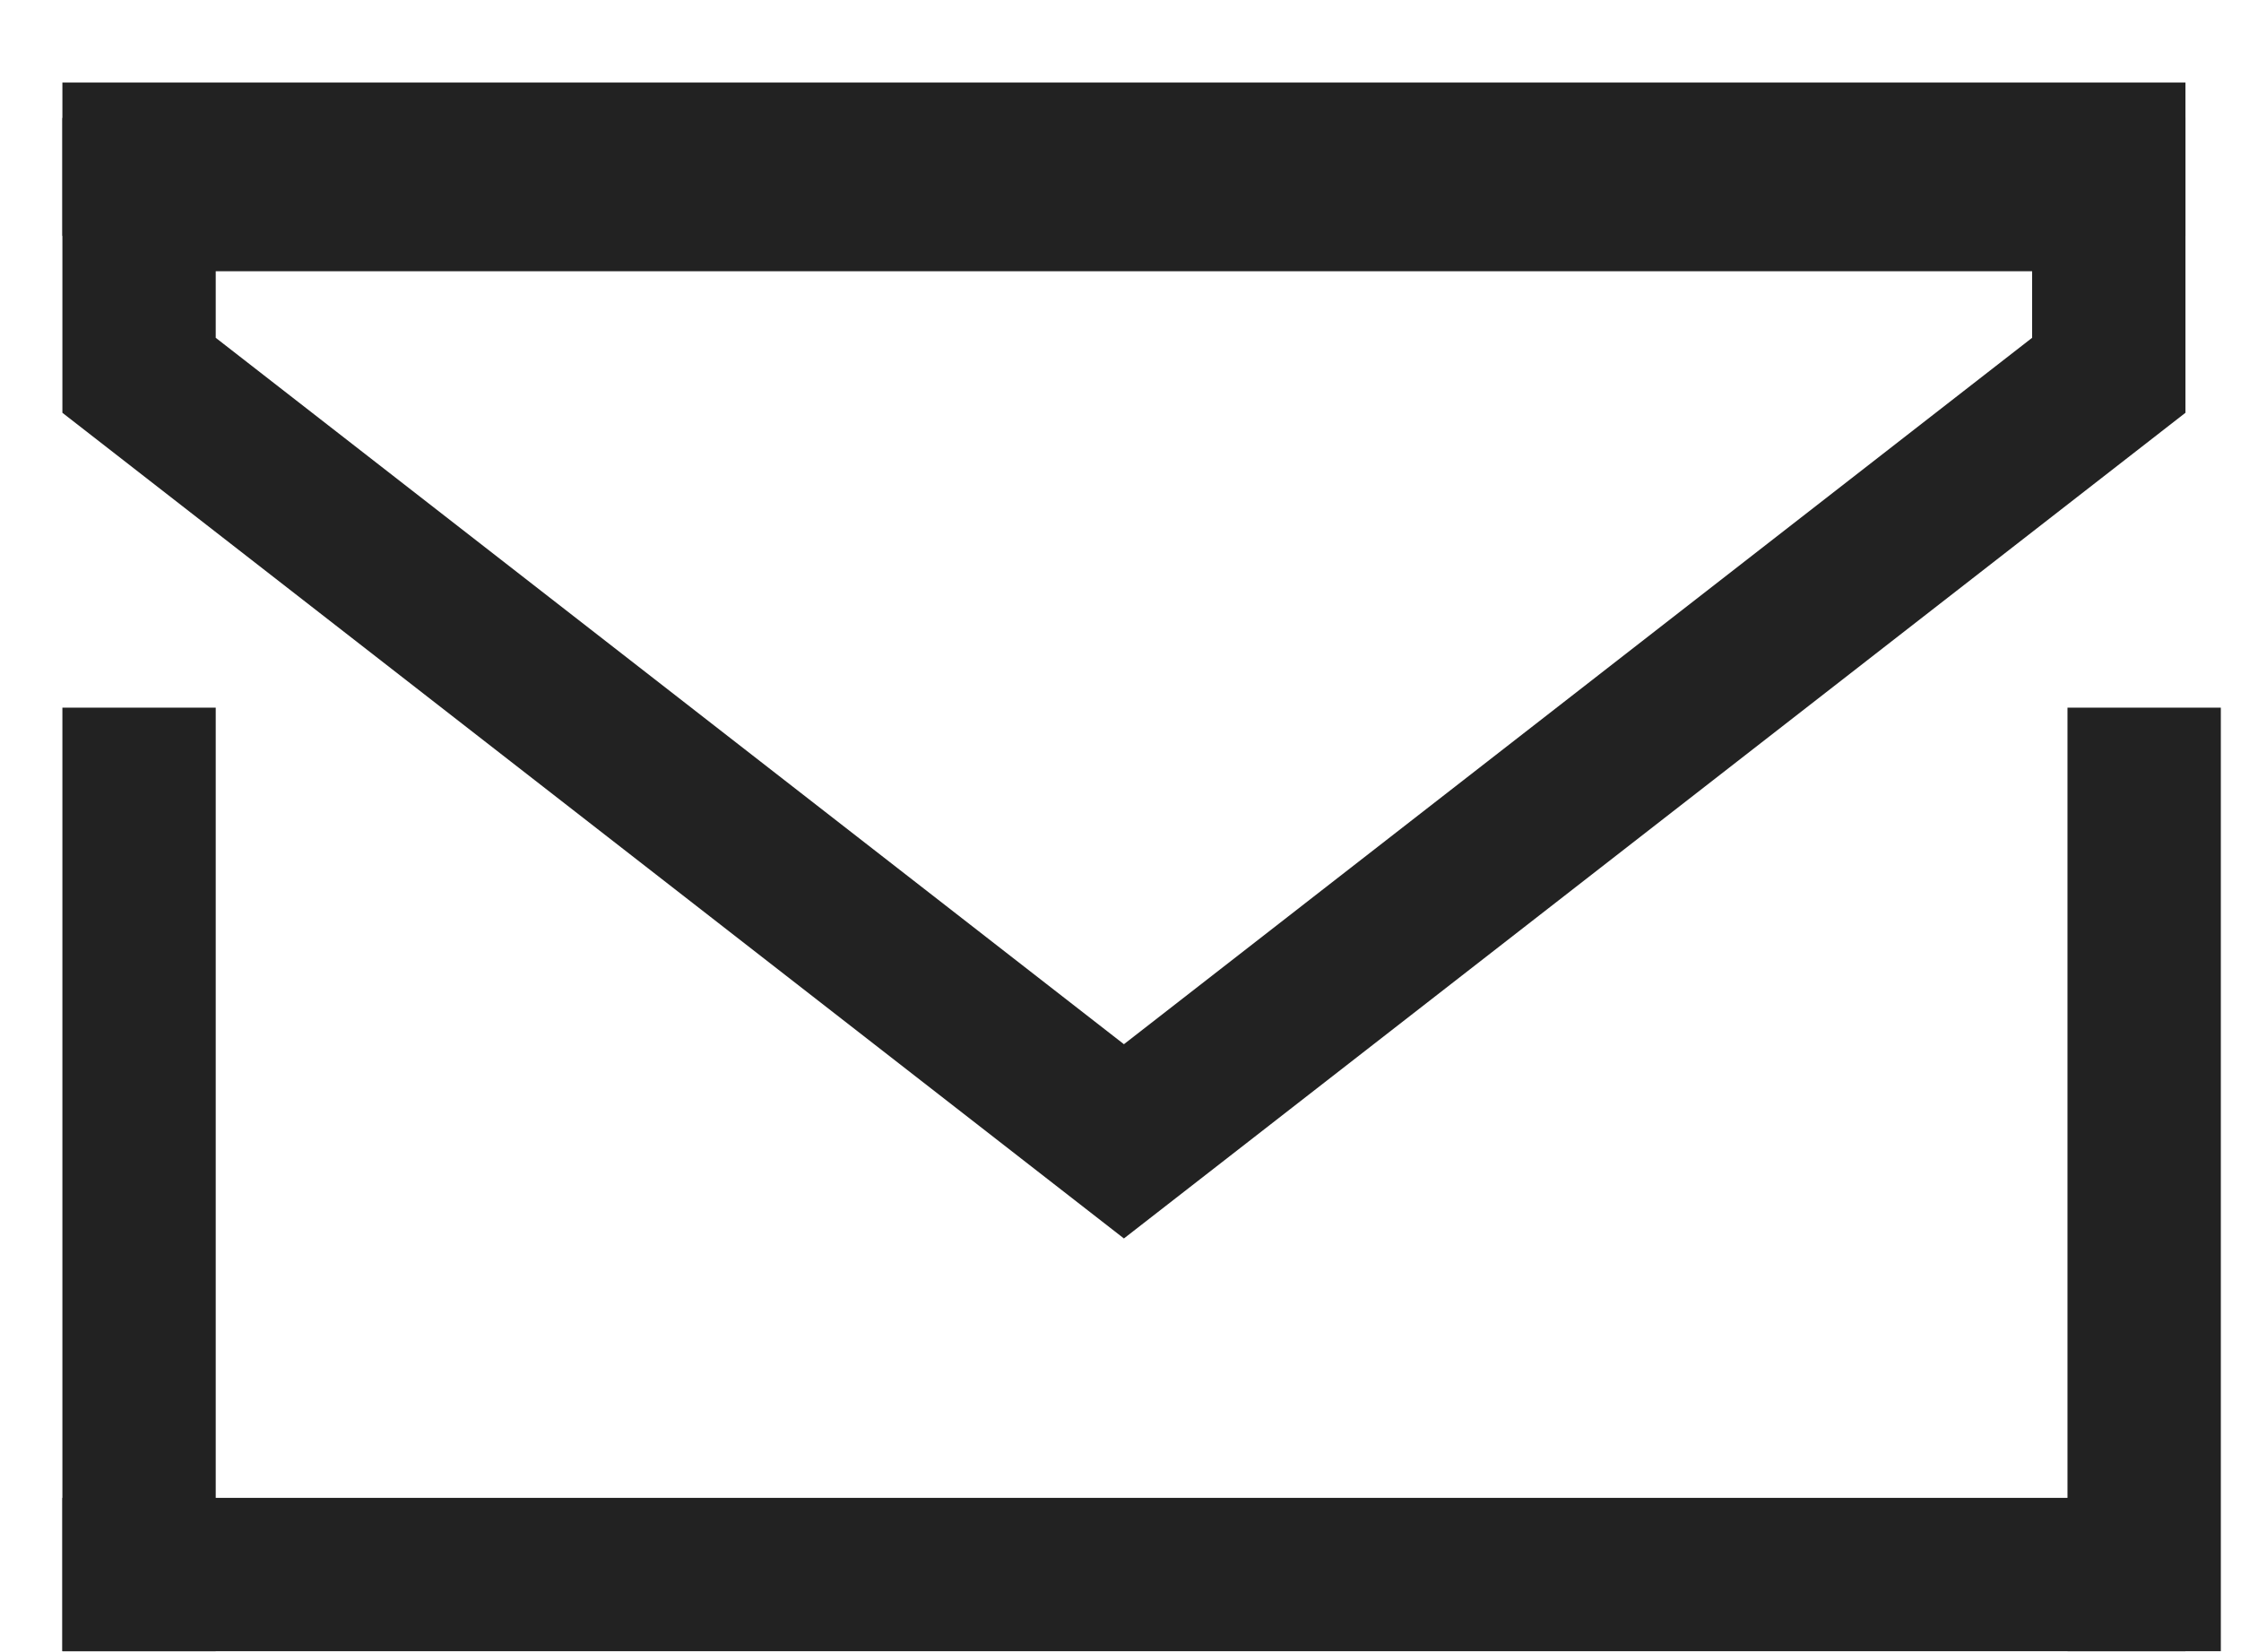
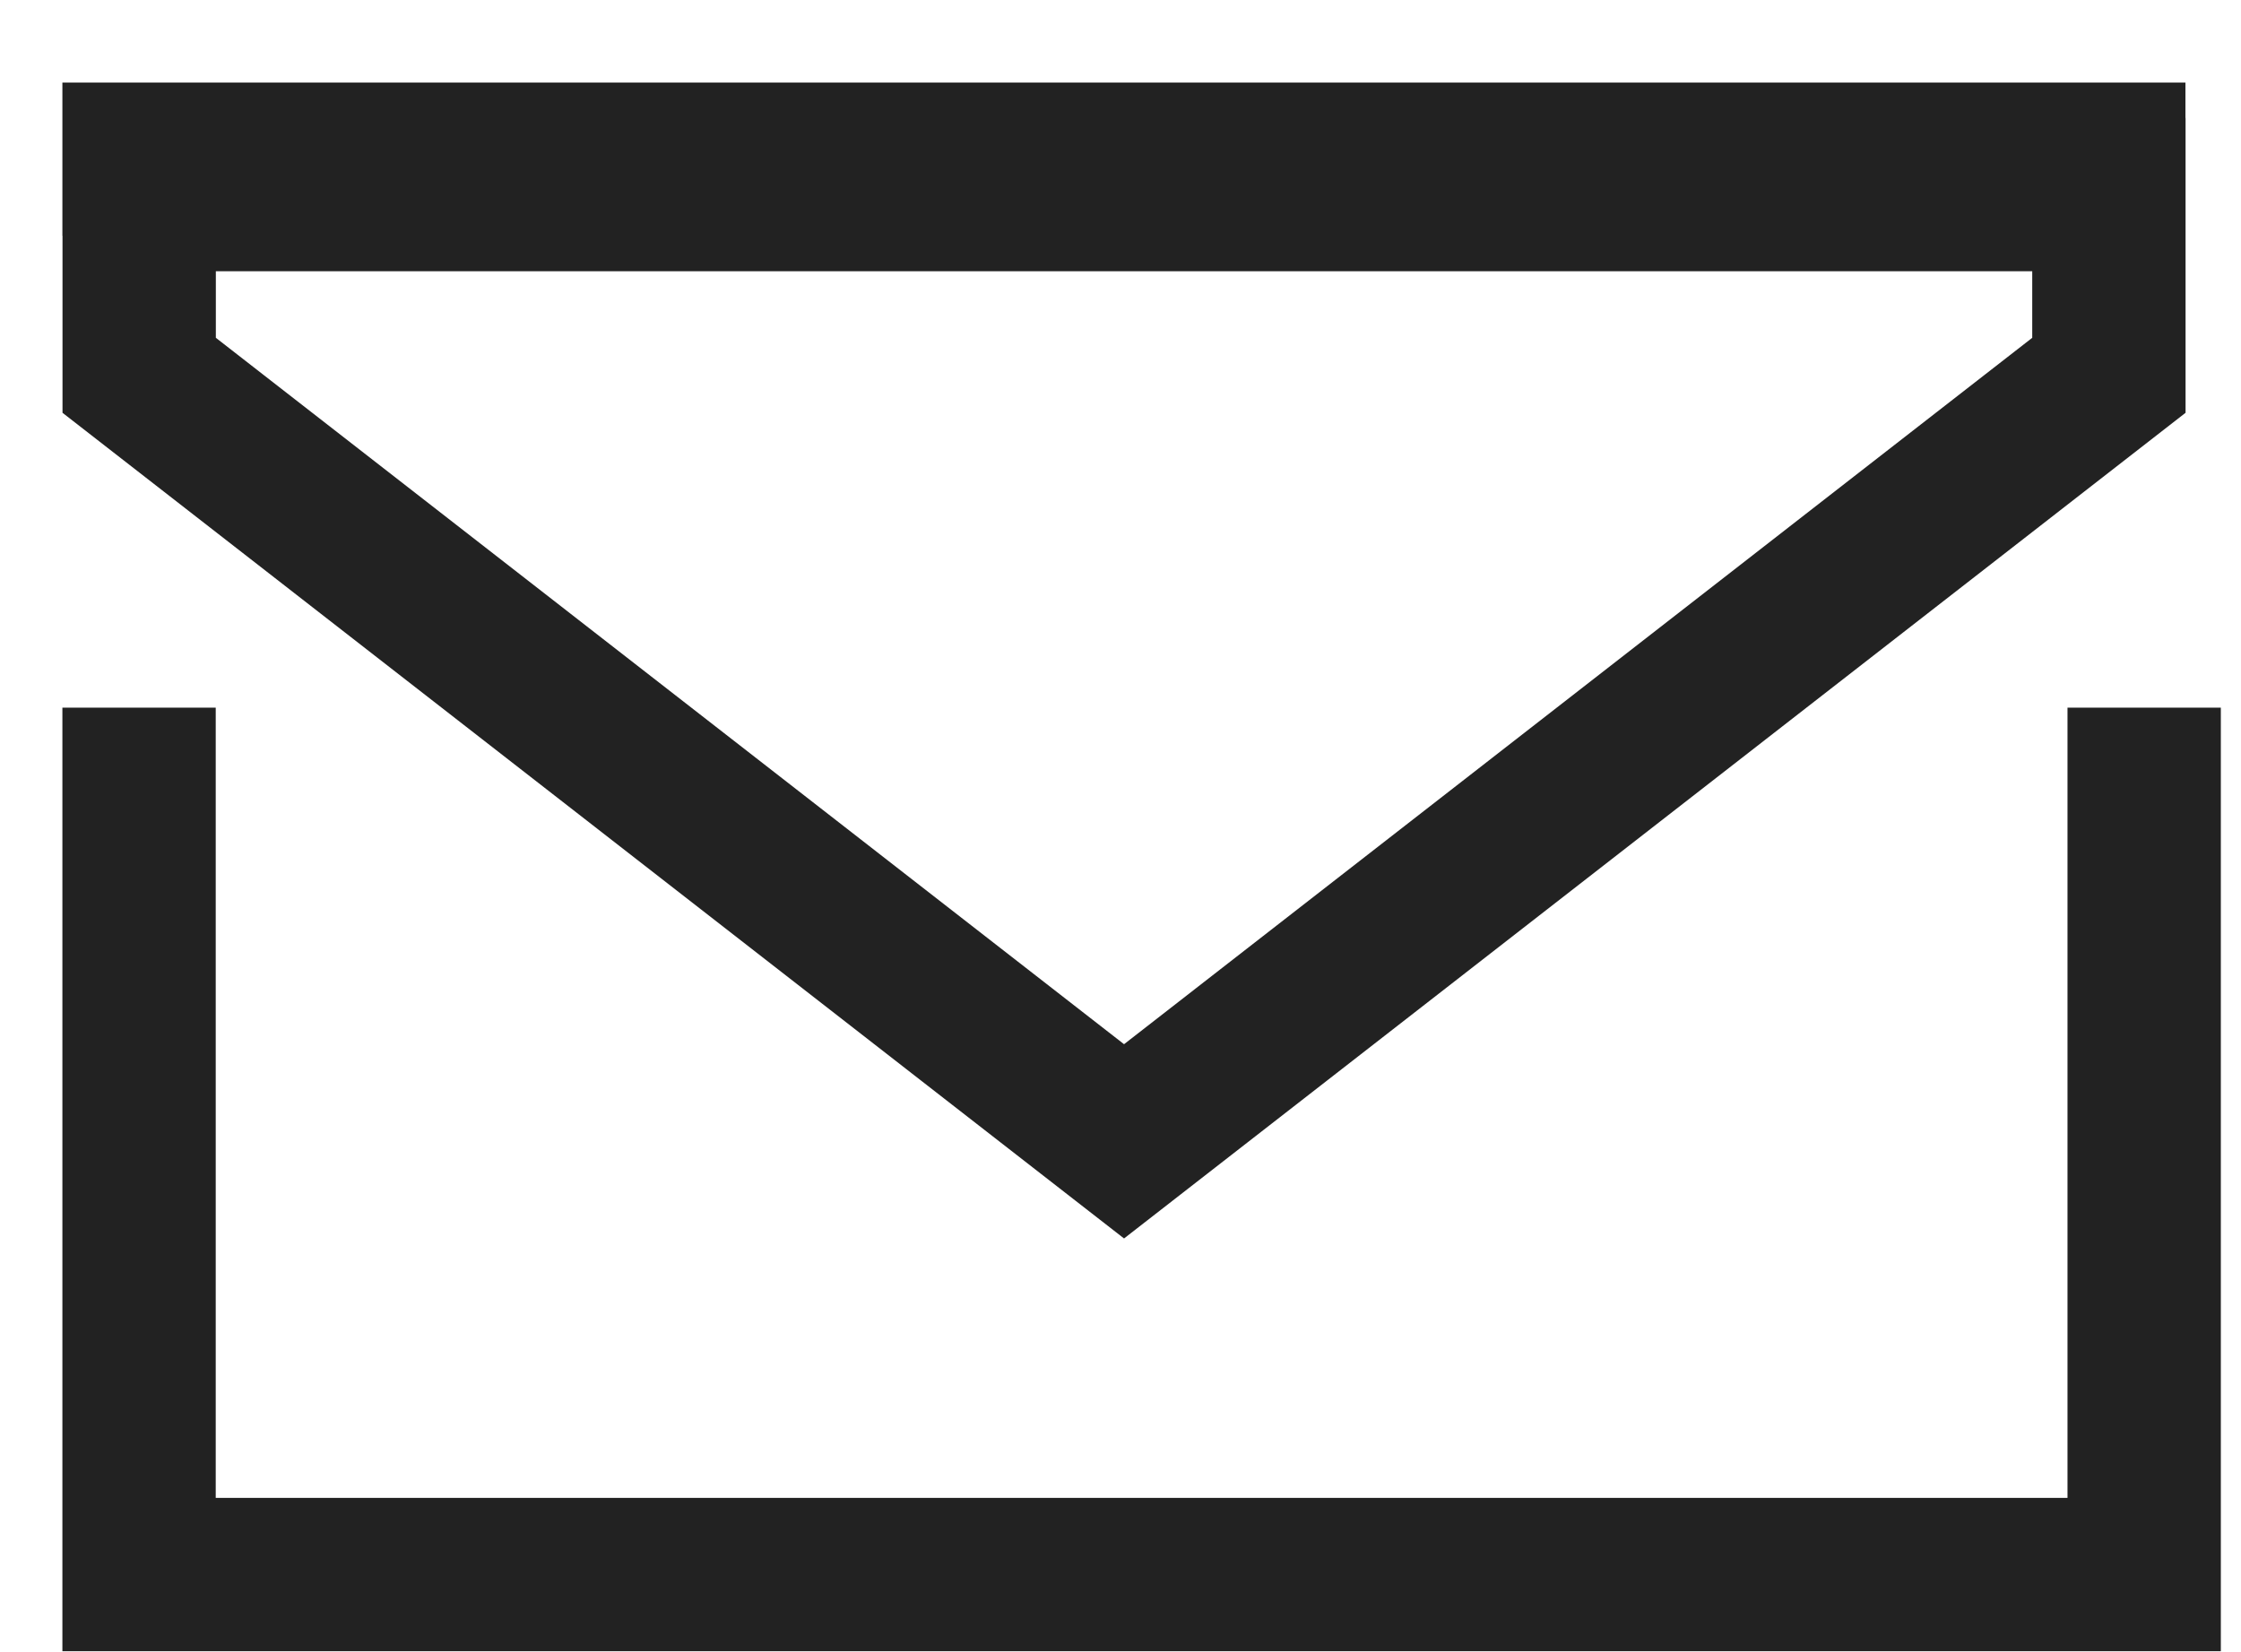
- <svg xmlns="http://www.w3.org/2000/svg" width="19" height="14" viewBox="0 0 19 14" fill="none">
-   <line x1="1.179" y1="6" x2="1.179" y2="14" stroke="#222222" stroke-width="1.3" />
-   <line x1="18.179" y1="6" x2="18.179" y2="14" stroke="#222222" stroke-width="1.3" />
-   <line x1="0.529" y1="13.35" x2="18.529" y2="13.35" stroke="#222222" stroke-width="1.3" />
-   <line x1="0.529" y1="1.35" x2="18.529" y2="1.35" stroke="#222222" stroke-width="1.3" />
-   <path d="M17.879 3.182L9.529 9.677L1.179 3.182V1.65H4.029L9.529 1.65H14.529H17.879V3.182Z" stroke="#222222" stroke-width="1.3" />
+ <svg xmlns="http://www.w3.org/2000/svg" width="19" height="14" fill="none">
+   <path stroke="#222" stroke-width="1.3" d="M1.179 6v8m17-8v8m-17.65-.65h18m-18-12h18m-.649 1.832L9.53 9.677 1.18 3.182V1.65h16.7v1.532z" />
</svg>
